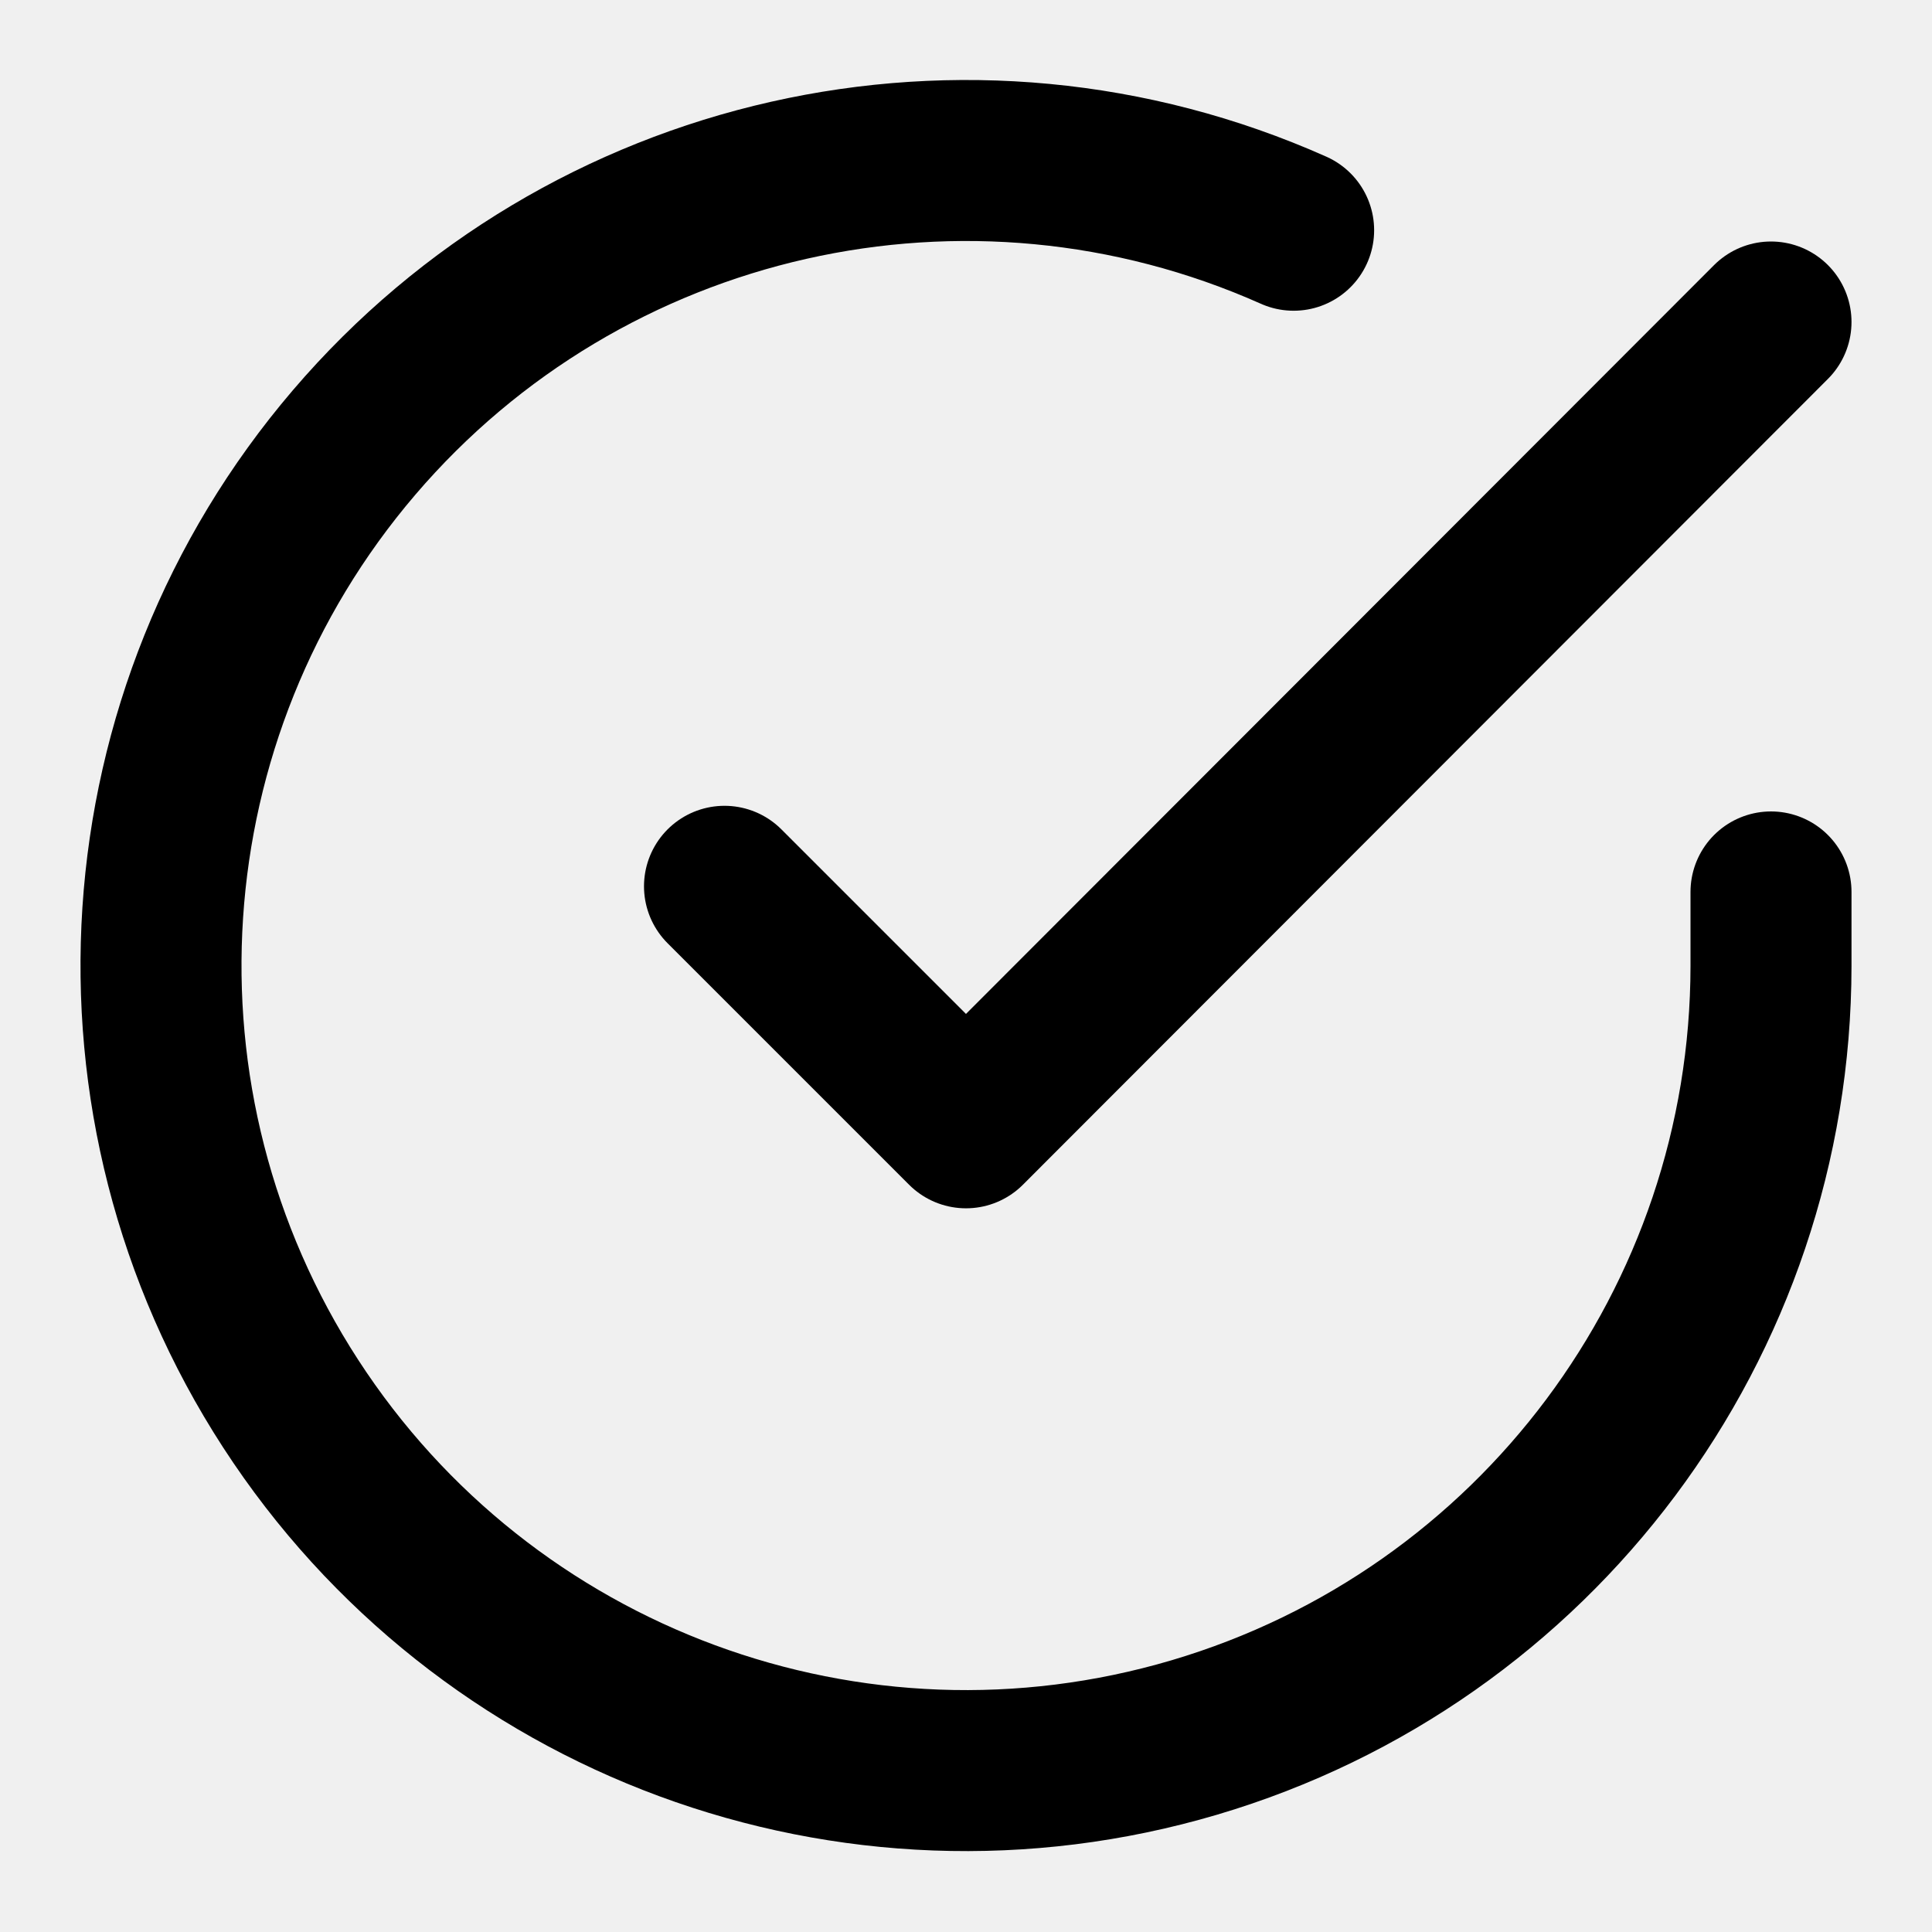
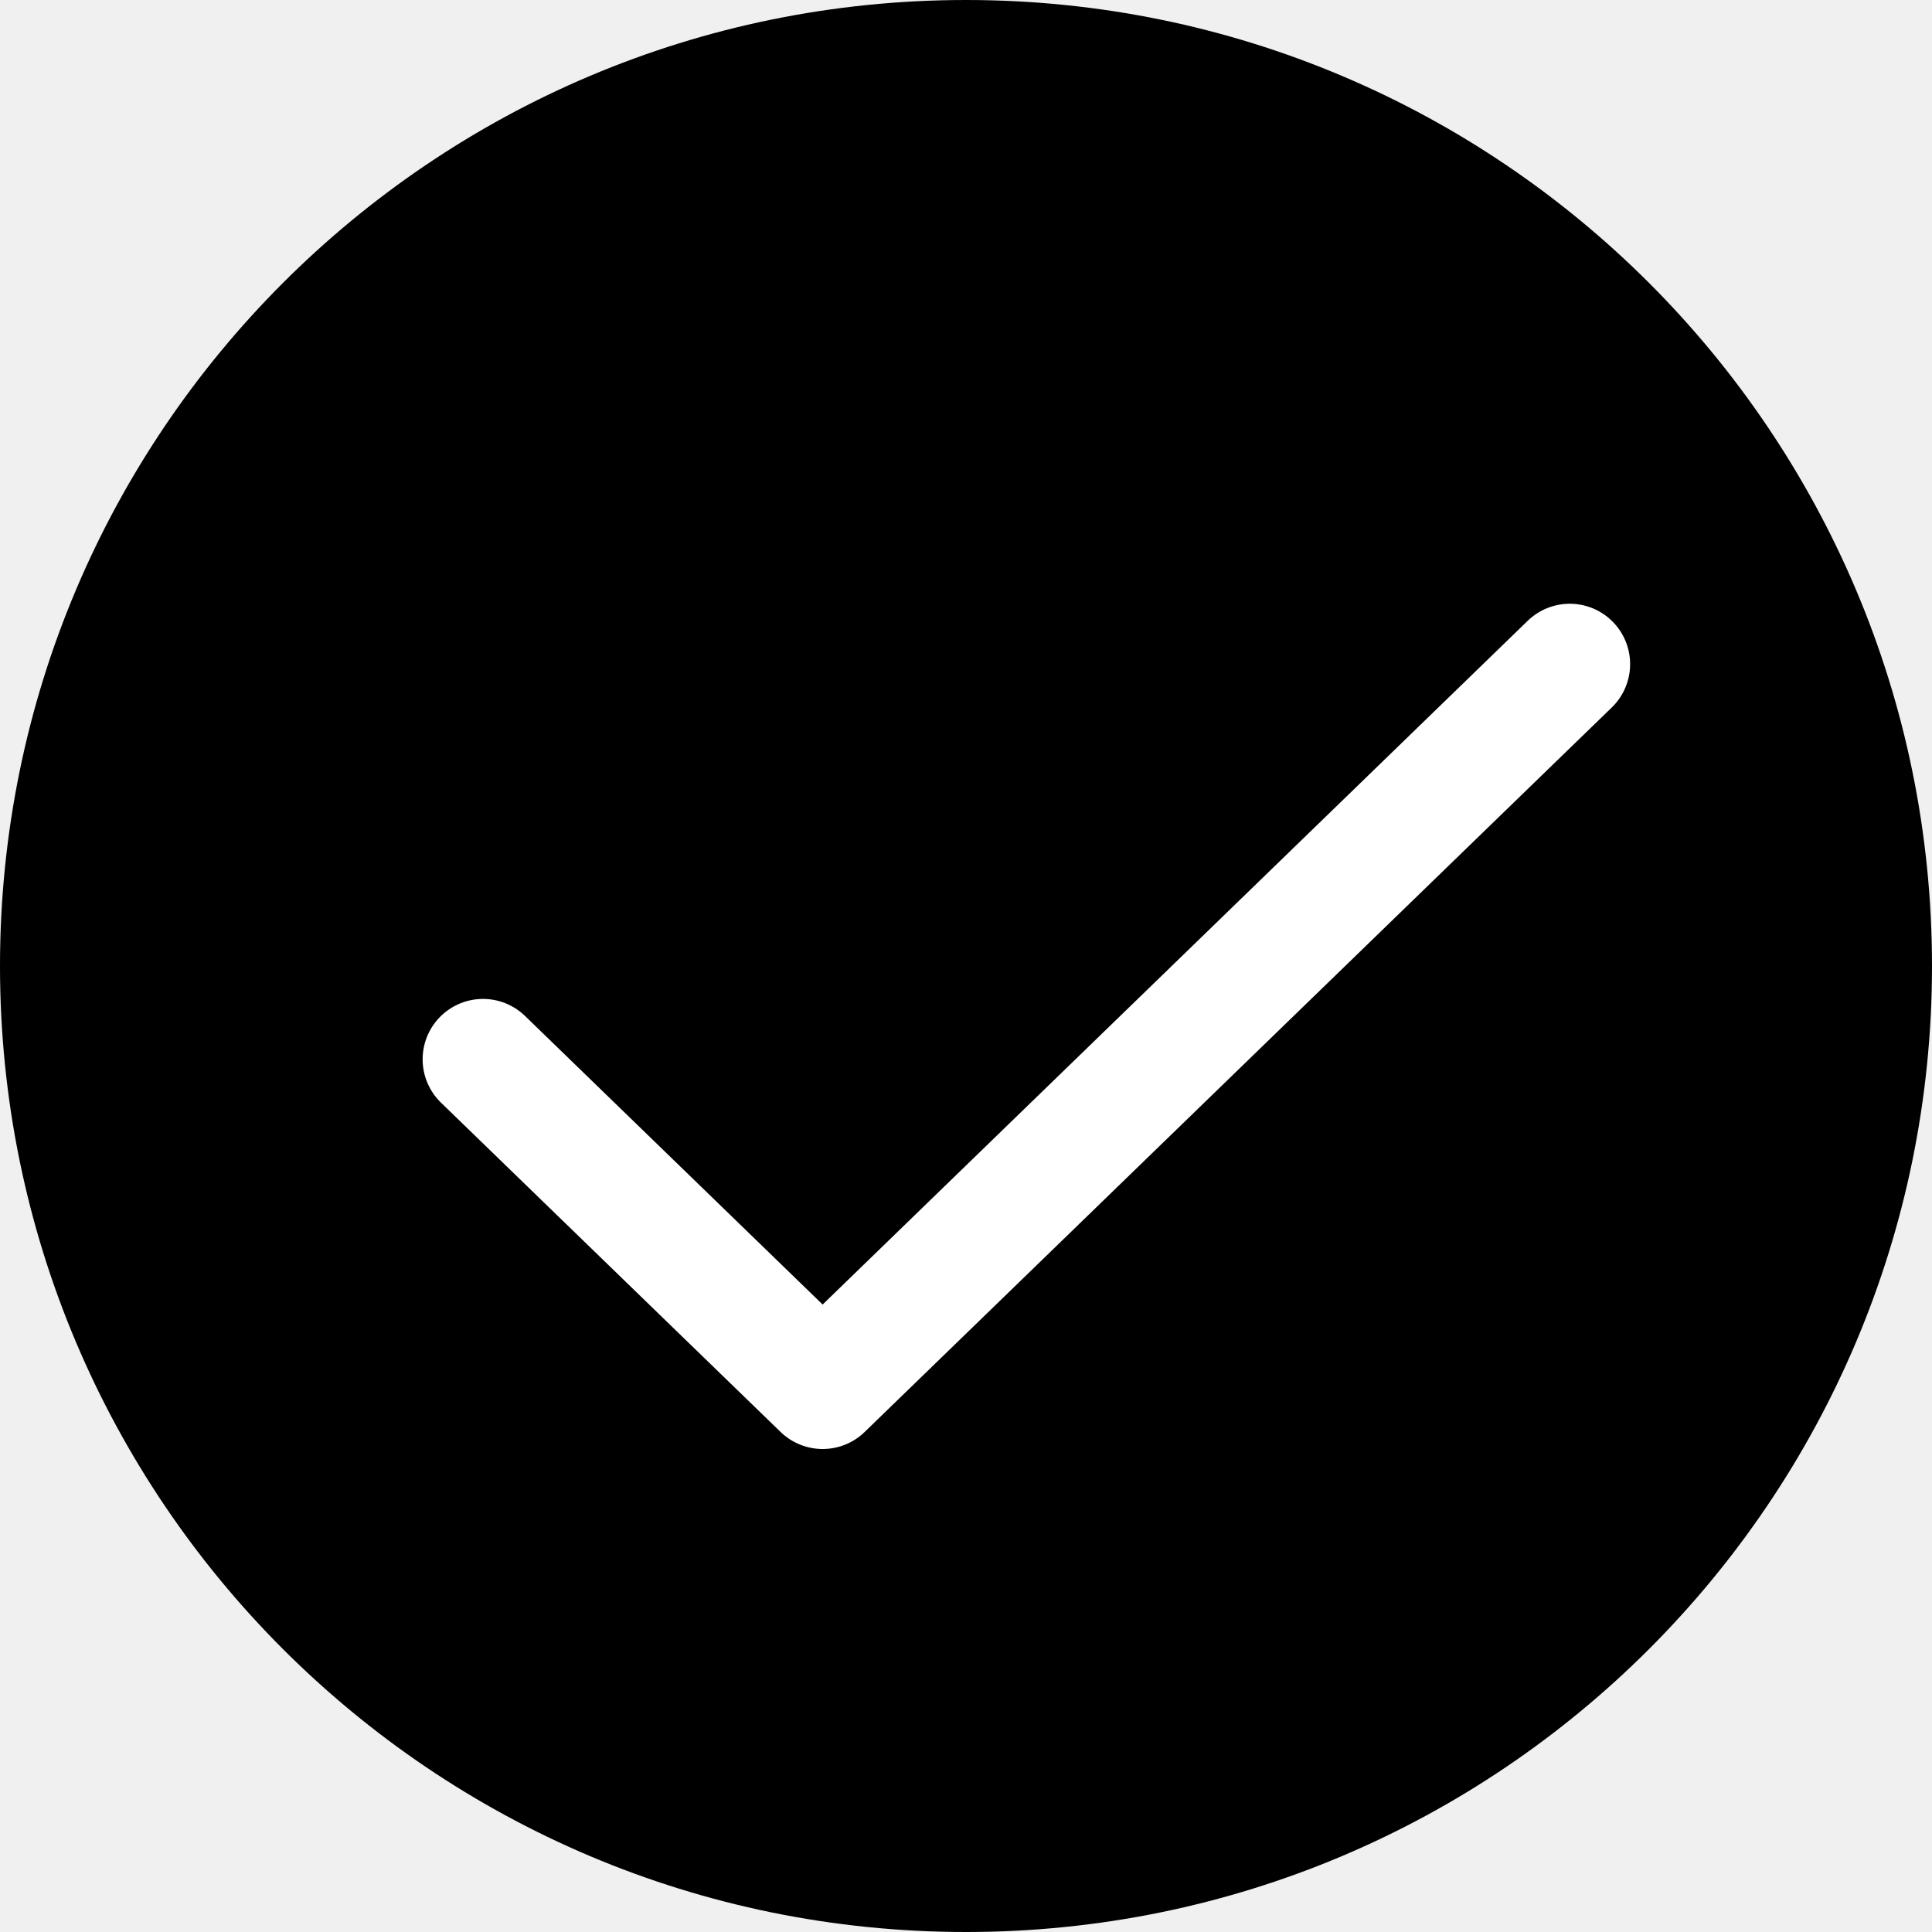
- <svg xmlns="http://www.w3.org/2000/svg" width="24" height="24" viewBox="0 0 24 24" fill="none" stroke="currentColor" stroke-width="2" stroke-linecap="round" stroke-linejoin="round" class="feather feather-check-circle">
-   <path d="M22 11.08V12a10 10 0 1 1-5.93-9.14" />
-   <polyline points="22 4 12 14.01 9 11.01" />
+ <svg xmlns="http://www.w3.org/2000/svg" width="24" height="24" viewBox="0 0 24 24" fill="none">
+   <circle cx="12" cy="12" r="12" fill="currentColor" />
+   <path d="M19.5 8.25L10.219 17.25L6 13.159" stroke="white" stroke-width="1.5" stroke-linecap="round" stroke-linejoin="round" />
</svg>
